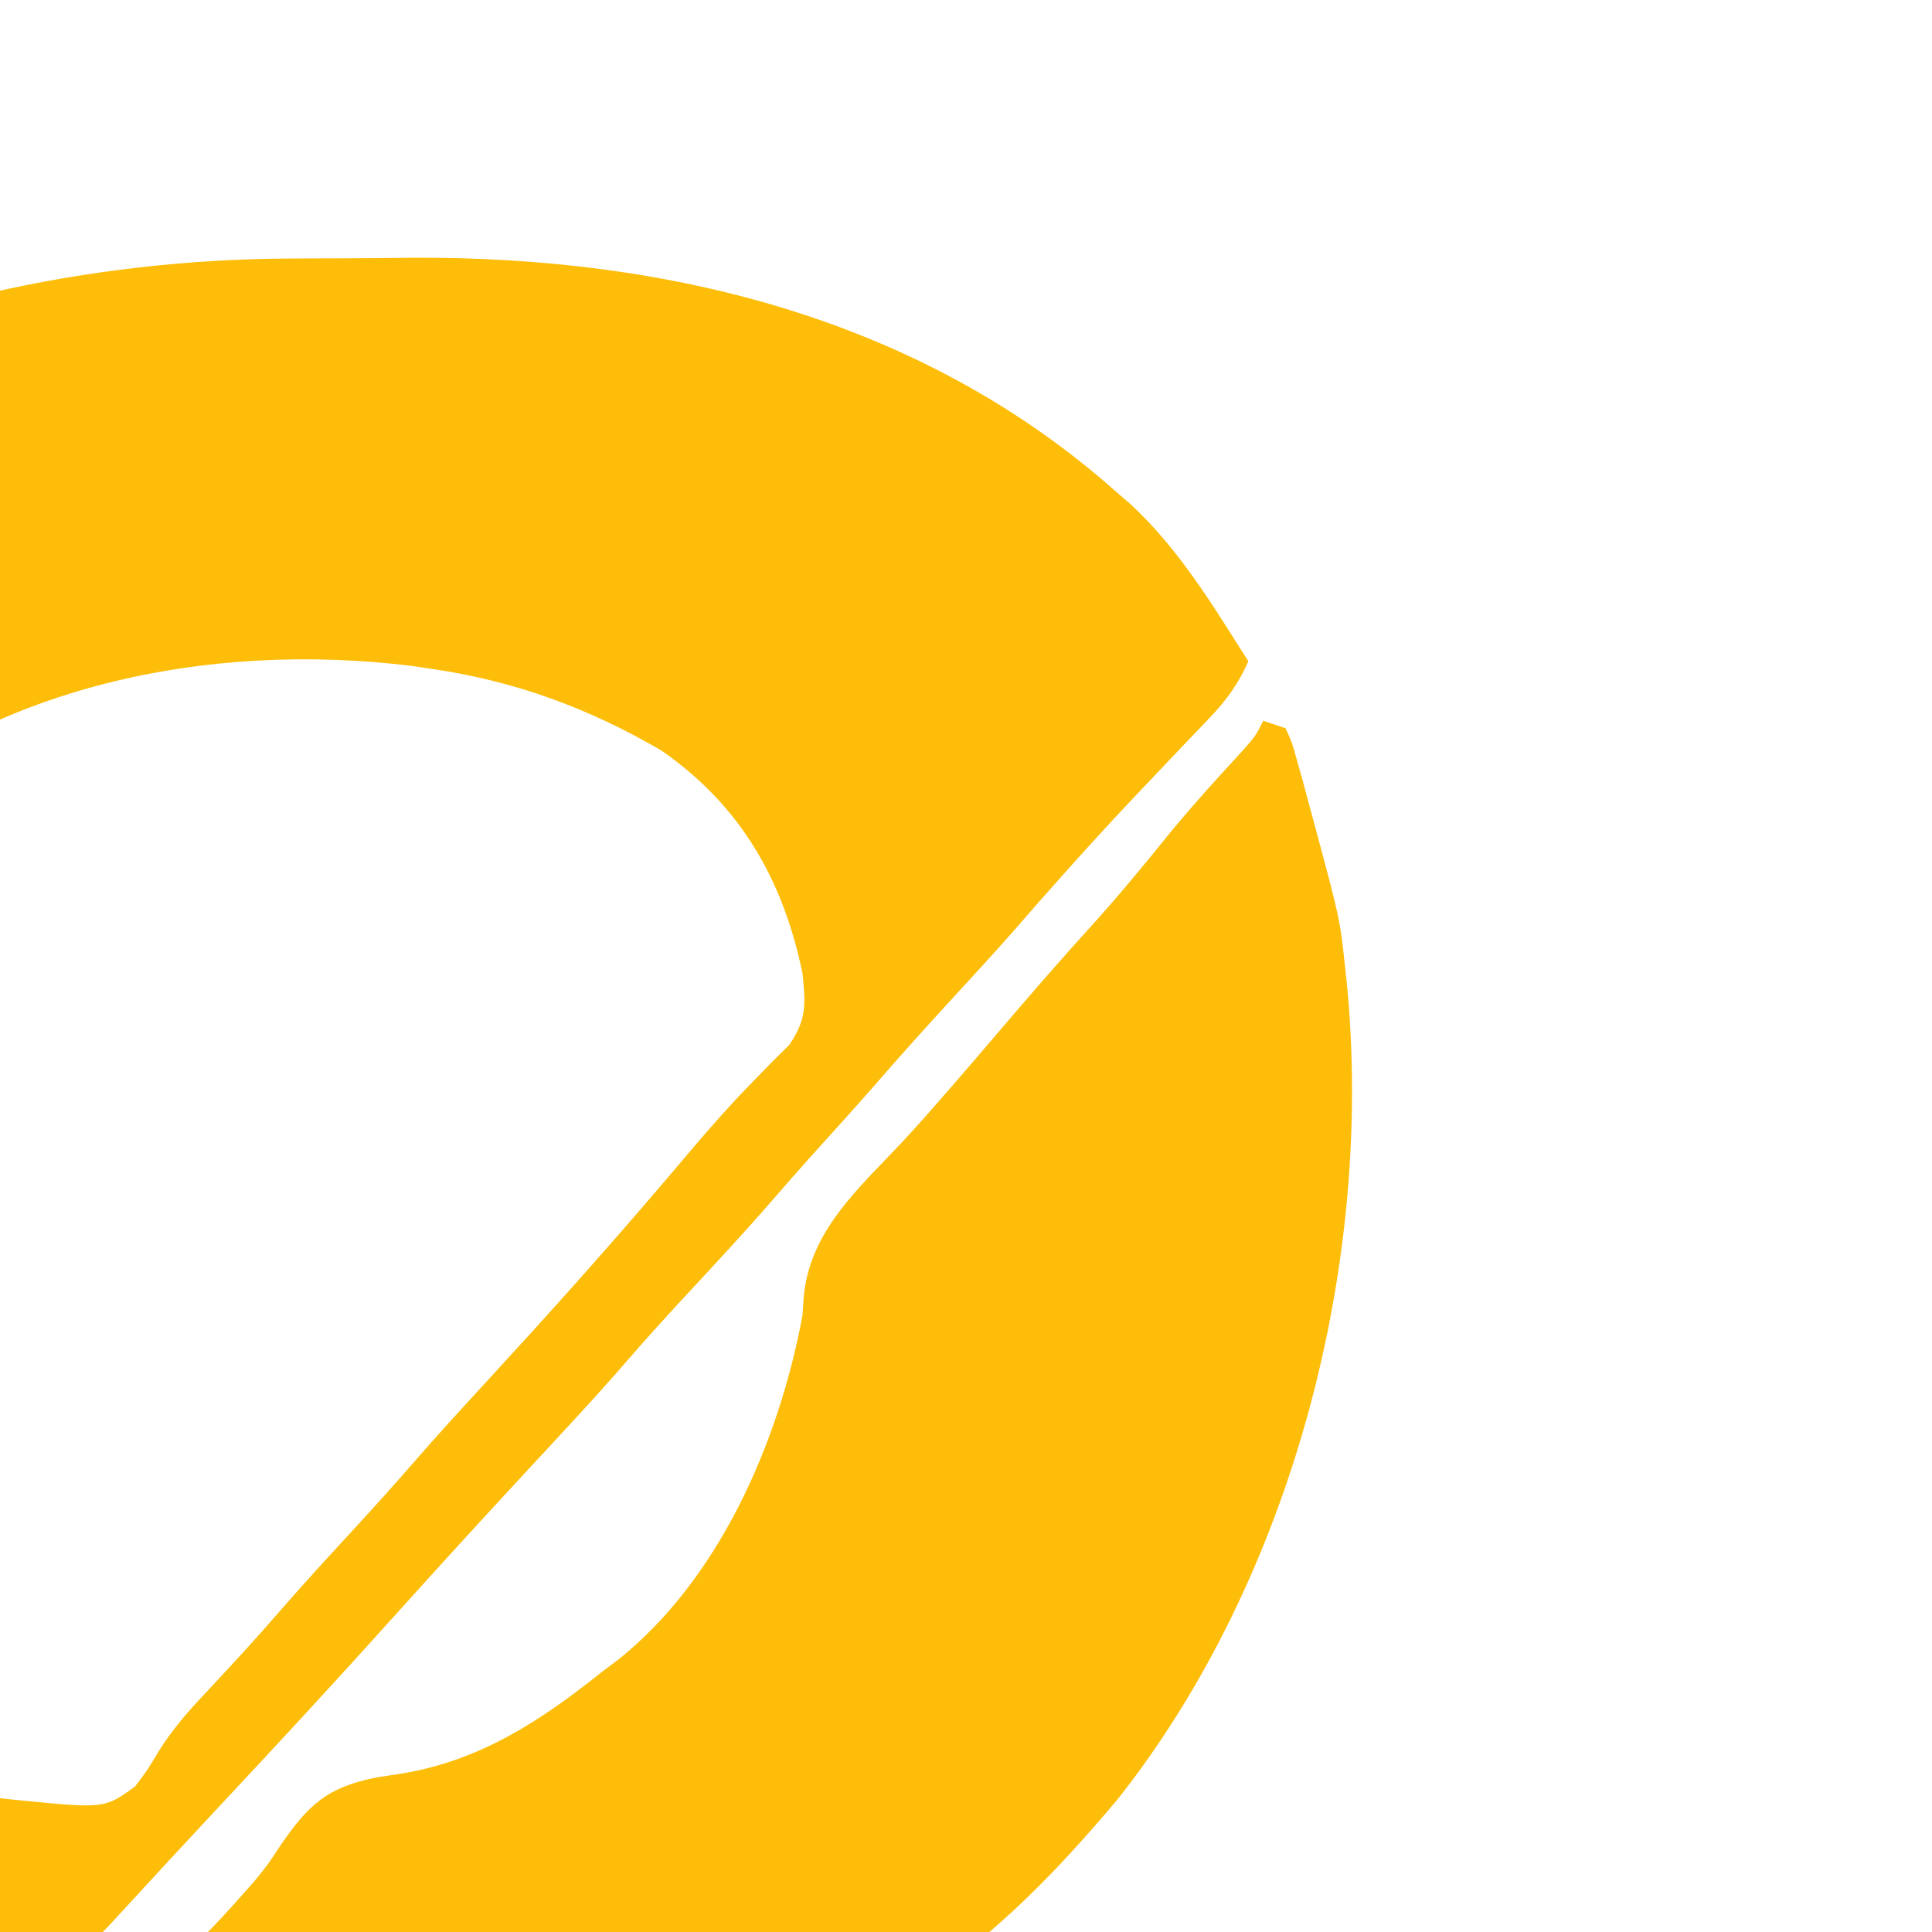
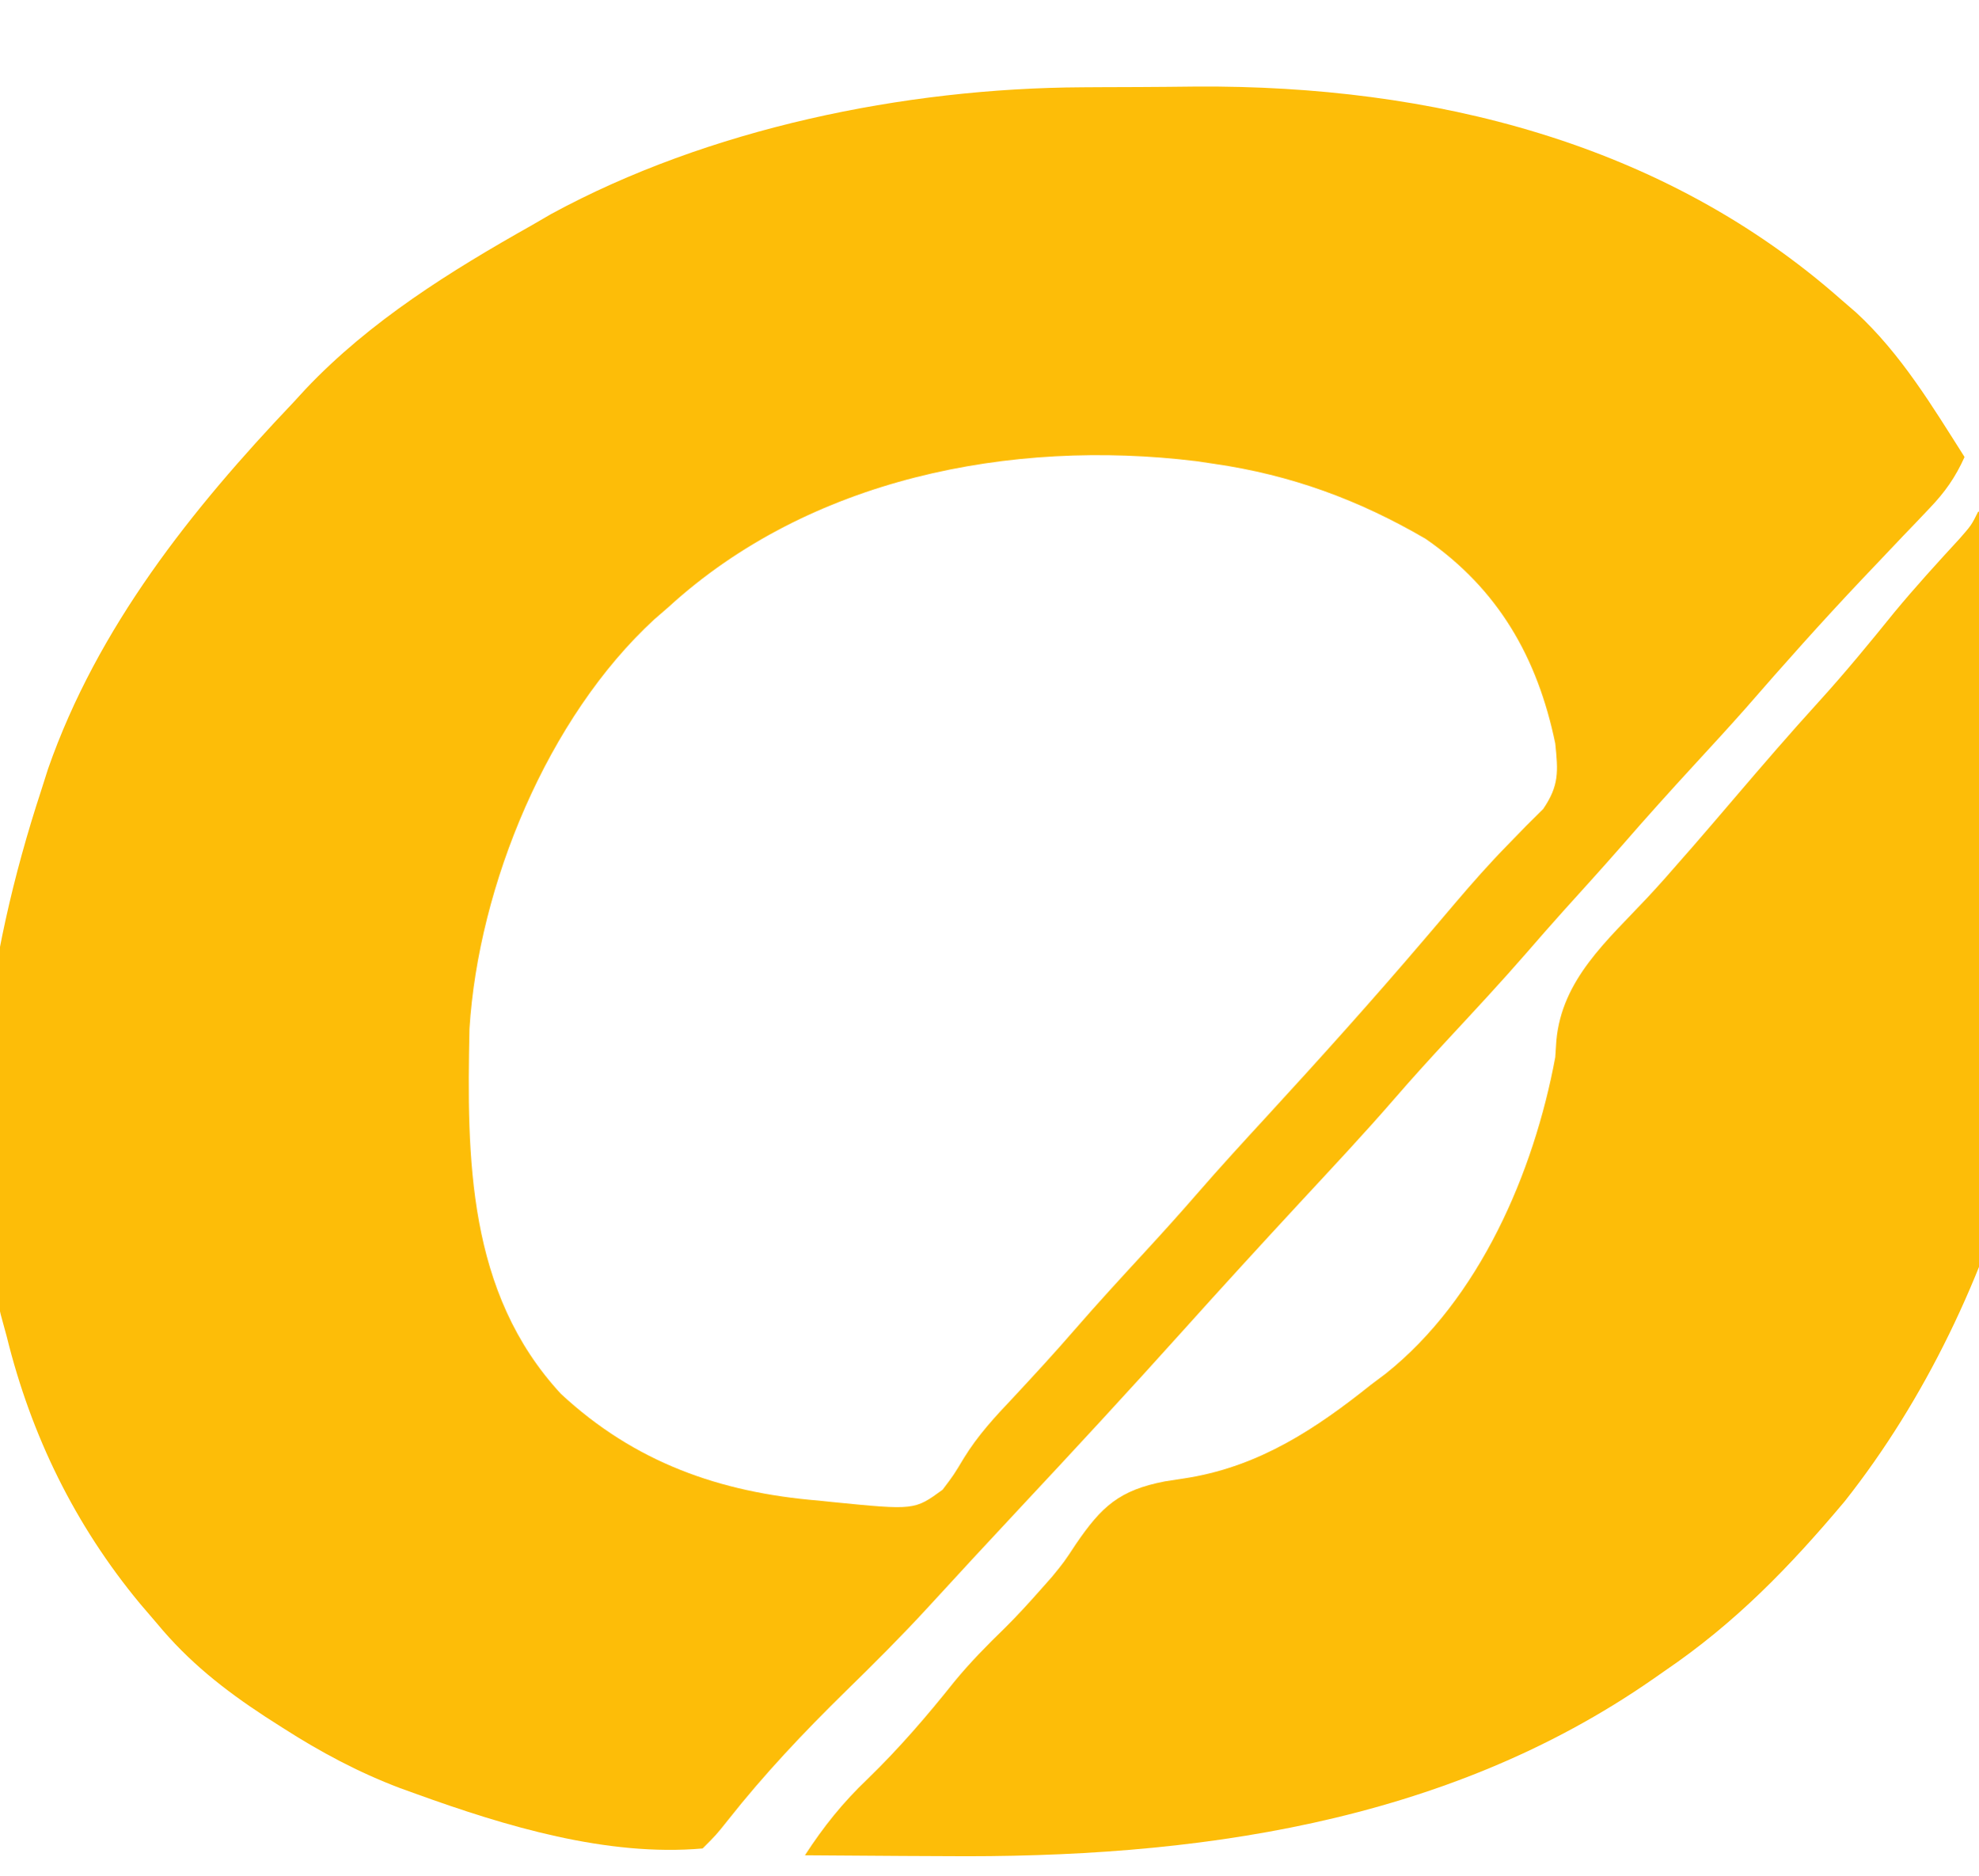
- <svg xmlns="http://www.w3.org/2000/svg" version="1.1" viewBox="0 0 260 260" preserveAspectRatio="xMidYMid meet">
-   <path d="M0 0 C0.893 -0.006 1.786 -0.011 2.706 -0.017 C4.586 -0.027 6.467 -0.033 8.348 -0.037 C11.154 -0.047 13.96 -0.078 16.766 -0.109 C51.11 -0.311 85.129 8.016 111.32 31.203 C111.669 31.504 111.669 31.504 113.434 33.027 C120.007 39.1 124.554 46.702 129.32 54.203 C127.972 57.188 126.455 59.345 124.195 61.707 C123.886 62.033 123.886 62.033 122.318 63.685 C121.989 64.029 121.989 64.029 120.32 65.766 C118.955 67.204 117.591 68.643 116.227 70.082 C115.893 70.433 115.893 70.433 114.203 72.211 C108.396 78.354 102.773 84.662 97.231 91.043 C94.796 93.796 92.309 96.5 89.82 99.203 C86.179 103.159 82.585 107.149 79.062 111.211 C76.245 114.433 73.365 117.6 70.496 120.777 C68.646 122.84 66.821 124.92 65.008 127.016 C61.336 131.235 57.527 135.324 53.723 139.425 C51.047 142.316 48.397 145.222 45.82 148.203 C41.297 153.429 36.563 158.463 31.867 163.532 C26.143 169.718 20.451 175.932 14.82 182.203 C6.849 191.077 -1.248 199.832 -9.397 208.543 C-13.851 213.307 -18.281 218.094 -22.685 222.904 C-26.56 227.121 -30.599 231.149 -34.695 235.148 C-40.854 241.186 -46.624 247.281 -51.973 254.059 C-53.68 256.203 -53.68 256.203 -55.68 258.203 C-69.713 259.434 -84.6 254.933 -97.68 250.203 C-98.458 249.922 -99.237 249.641 -100.039 249.352 C-106.206 247.014 -111.695 244.069 -117.242 240.516 C-118.074 239.984 -118.905 239.452 -119.761 238.904 C-125.835 234.931 -131.037 230.823 -135.68 225.203 C-136.087 224.727 -136.087 224.727 -138.148 222.32 C-147.675 210.831 -154.105 197.693 -157.68 183.203 C-157.977 182.111 -158.275 181.019 -158.582 179.894 C-164.555 154.322 -160.728 127.784 -152.68 103.203 C-152.334 102.118 -151.989 101.032 -151.633 99.914 C-144.391 79.186 -130.619 61.909 -115.68 46.203 C-115.088 45.559 -114.496 44.914 -113.887 44.25 C-104.414 34.239 -92.601 26.913 -80.68 20.203 C-79.764 19.671 -78.849 19.138 -77.906 18.59 C-54.829 6.036 -26.135 0.134 0 0 Z M-60.68 76.203 C-61.362 76.793 -62.044 77.384 -62.746 77.992 C-78.387 92.378 -88.542 117.019 -89.857 138.033 C-90.255 156.986 -90.178 176.712 -76.457 191.551 C-65.669 201.58 -53.182 206.019 -38.68 207.203 C-37.997 207.275 -37.315 207.347 -36.612 207.421 C-24.614 208.614 -24.614 208.614 -20.5 205.613 C-18.867 203.453 -18.867 203.453 -17.379 200.973 C-15.344 197.656 -12.843 194.949 -10.18 192.141 C-7.134 188.867 -4.105 185.586 -1.18 182.203 C2.227 178.272 5.75 174.451 9.273 170.625 C11.826 167.848 14.35 165.053 16.82 162.203 C20.182 158.327 23.651 154.551 27.124 150.774 C34.914 142.3 42.603 133.74 50.07 124.981 C50.319 124.689 50.319 124.689 51.58 123.212 C52.615 121.998 53.649 120.781 54.68 119.563 C57.151 116.661 59.648 113.824 62.316 111.102 C62.771 110.634 62.771 110.634 65.07 108.266 C65.89 107.452 66.71 106.639 67.555 105.801 C69.899 102.352 69.741 100.31 69.32 96.203 C66.717 83.616 60.967 73.571 50.32 66.203 C40.518 60.479 30.563 56.829 19.32 55.203 C18.886 55.139 18.886 55.139 16.688 54.812 C-10.528 51.487 -40.076 57.351 -60.68 76.203 Z " fill="#FDBD08" transform="translate(38.67969, 34.79688)" />
-   <path d="M0 0 C0.99 0.33 1.98 0.66 3 1 C3.86 2.867 3.86 2.867 4.535 5.305 C4.661 5.748 4.661 5.748 5.296 7.994 C5.423 8.47 5.423 8.47 6.062 10.875 C6.326 11.843 6.59 12.811 6.862 13.808 C10.333 26.732 10.333 26.732 11 33 C11.071 33.651 11.142 34.302 11.215 34.973 C14.998 72.605 4.085 115.168 -19.562 145.098 C-27.607 154.676 -35.574 162.919 -46 170 C-46.538 170.376 -47.077 170.752 -47.632 171.14 C-78.222 192.444 -115.249 197.452 -151.688 197.125 C-153.673 197.115 -155.657 197.106 -157.643 197.098 C-162.429 197.076 -167.214 197.042 -172 197 C-169.242 192.758 -166.478 189.308 -162.812 185.812 C-158.176 181.313 -154.085 176.553 -150.055 171.496 C-147.75 168.696 -145.276 166.186 -142.676 163.664 C-140.896 161.897 -139.222 160.068 -137.562 158.188 C-137.27 157.857 -137.27 157.857 -135.789 156.188 C-134 154 -134 154 -132.273 151.375 C-128.502 145.855 -125.918 143.479 -119.25 142.188 C-118.042 141.999 -116.834 141.811 -115.59 141.617 C-105.218 139.834 -97.083 134.469 -89 128 C-88.291 127.468 -87.582 126.935 -86.852 126.387 C-73.118 115.449 -65.138 96.904 -62 80 C-61.947 79.197 -61.894 78.394 -61.84 77.566 C-61.03 68.599 -54.4 62.905 -48.523 56.628 C-46.783 54.768 -45.103 52.864 -43.438 50.938 C-42.918 50.346 -42.398 49.754 -41.863 49.145 C-39.795 46.765 -37.748 44.368 -35.701 41.97 C-31.626 37.198 -27.538 32.453 -23.312 27.812 C-19.472 23.584 -15.87 19.196 -12.281 14.754 C-9.221 11.059 -6.001 7.524 -2.75 3.996 C-1 2 -1 2 0 0 Z " fill="#FDBD08" transform="translate(170, 97)" />
+ <svg xmlns="http://www.w3.org/2000/svg" viewBox="790 242 290 275" preserveAspectRatio="xMidYMid meet">
+   <path d="M0 0 C0.893 -0.006 1.786 -0.011 2.706 -0.017 C4.586 -0.027 6.467 -0.033 8.348 -0.037 C11.154 -0.047 13.96 -0.078 16.766 -0.109 C51.11 -0.311 85.129 8.016 111.32 31.203 C111.669 31.504 111.669 31.504 113.434 33.027 C120.007 39.1 124.554 46.702 129.32 54.203 C127.972 57.188 126.455 59.345 124.195 61.707 C123.886 62.033 123.886 62.033 122.318 63.685 C121.989 64.029 121.989 64.029 120.32 65.766 C118.955 67.204 117.591 68.643 116.227 70.082 C115.893 70.433 115.893 70.433 114.203 72.211 C108.396 78.354 102.773 84.662 97.231 91.043 C94.796 93.796 92.309 96.5 89.82 99.203 C86.179 103.159 82.585 107.149 79.062 111.211 C76.245 114.433 73.365 117.6 70.496 120.777 C68.646 122.84 66.821 124.92 65.008 127.016 C61.336 131.235 57.527 135.324 53.723 139.425 C51.047 142.316 48.397 145.222 45.82 148.203 C41.297 153.429 36.563 158.463 31.867 163.532 C26.143 169.718 20.451 175.932 14.82 182.203 C6.849 191.077 -1.248 199.832 -9.397 208.543 C-13.851 213.307 -18.281 218.094 -22.685 222.904 C-26.56 227.121 -30.599 231.149 -34.695 235.148 C-40.854 241.186 -46.624 247.281 -51.973 254.059 C-53.68 256.203 -53.68 256.203 -55.68 258.203 C-69.713 259.434 -84.6 254.933 -97.68 250.203 C-98.458 249.922 -99.237 249.641 -100.039 249.352 C-106.206 247.014 -111.695 244.069 -117.242 240.516 C-118.074 239.984 -118.905 239.452 -119.761 238.904 C-125.835 234.931 -131.037 230.823 -135.68 225.203 C-136.087 224.727 -136.087 224.727 -138.148 222.32 C-147.675 210.831 -154.105 197.693 -157.68 183.203 C-157.977 182.111 -158.275 181.019 -158.582 179.894 C-164.555 154.322 -160.728 127.784 -152.68 103.203 C-152.334 102.118 -151.989 101.032 -151.633 99.914 C-144.391 79.186 -130.619 61.909 -115.68 46.203 C-115.088 45.559 -114.496 44.914 -113.887 44.25 C-104.414 34.239 -92.601 26.913 -80.68 20.203 C-79.764 19.671 -78.849 19.138 -77.906 18.59 C-54.829 6.036 -26.135 0.134 0 0 Z M-60.68 76.203 C-61.362 76.793 -62.044 77.384 -62.746 77.992 C-78.387 92.378 -88.542 117.019 -89.857 138.033 C-90.255 156.986 -90.178 176.712 -76.457 191.551 C-65.669 201.58 -53.182 206.019 -38.68 207.203 C-37.997 207.275 -37.315 207.347 -36.612 207.421 C-24.614 208.614 -24.614 208.614 -20.5 205.613 C-18.867 203.453 -18.867 203.453 -17.379 200.973 C-15.344 197.656 -12.843 194.949 -10.18 192.141 C-7.134 188.867 -4.105 185.586 -1.18 182.203 C2.227 178.272 5.75 174.451 9.273 170.625 C11.826 167.848 14.35 165.053 16.82 162.203 C20.182 158.327 23.651 154.551 27.124 150.774 C34.914 142.3 42.603 133.74 50.07 124.981 C50.319 124.689 50.319 124.689 51.58 123.212 C52.615 121.998 53.649 120.781 54.68 119.563 C57.151 116.661 59.648 113.824 62.316 111.102 C62.771 110.634 62.771 110.634 65.07 108.266 C65.89 107.452 66.71 106.639 67.555 105.801 C69.899 102.352 69.741 100.31 69.32 96.203 C66.717 83.616 60.967 73.571 50.32 66.203 C40.518 60.479 30.563 56.829 19.32 55.203 C18.886 55.139 18.886 55.139 16.688 54.812 C-10.528 51.487 -40.076 57.351 -60.68 76.203 Z " fill="#FDBD08" transform="translate(948.6797,254.7969)" />
+   <path d="M0 0 C0.99 0.33 1.98 0.66 3 1 C3.86 2.867 3.86 2.867 4.535 5.305 C4.661 5.748 4.661 5.748 5.296 7.994 C5.423 8.47 5.423 8.47 6.062 10.875 C6.326 11.843 6.59 12.811 6.862 13.808 C10.333 26.732 10.333 26.732 11 33 C11.071 33.651 11.142 34.302 11.215 34.973 C14.998 72.605 4.085 115.168 -19.562 145.098 C-27.607 154.676 -35.574 162.919 -46 170 C-46.538 170.376 -47.077 170.752 -47.632 171.14 C-78.222 192.444 -115.249 197.452 -151.688 197.125 C-153.673 197.115 -155.657 197.106 -157.643 197.098 C-162.429 197.076 -167.214 197.042 -172 197 C-169.242 192.758 -166.478 189.308 -162.812 185.812 C-158.176 181.313 -154.085 176.553 -150.055 171.496 C-147.75 168.696 -145.276 166.186 -142.676 163.664 C-140.896 161.897 -139.222 160.068 -137.562 158.188 C-137.27 157.857 -137.27 157.857 -135.789 156.188 C-134 154 -134 154 -132.273 151.375 C-128.502 145.855 -125.918 143.479 -119.25 142.188 C-118.042 141.999 -116.834 141.811 -115.59 141.617 C-105.218 139.834 -97.083 134.469 -89 128 C-88.291 127.468 -87.582 126.935 -86.852 126.387 C-73.118 115.449 -65.138 96.904 -62 80 C-61.947 79.197 -61.894 78.394 -61.84 77.566 C-61.03 68.599 -54.4 62.905 -48.523 56.628 C-46.783 54.768 -45.103 52.864 -43.438 50.938 C-42.918 50.346 -42.398 49.754 -41.863 49.145 C-39.795 46.765 -37.748 44.368 -35.701 41.97 C-31.626 37.198 -27.538 32.453 -23.312 27.812 C-19.472 23.584 -15.87 19.196 -12.281 14.754 C-9.221 11.059 -6.001 7.524 -2.75 3.996 C-1 2 -1 2 0 0 Z " fill="#FDBD08" transform="translate(1080,317)" />
</svg>
